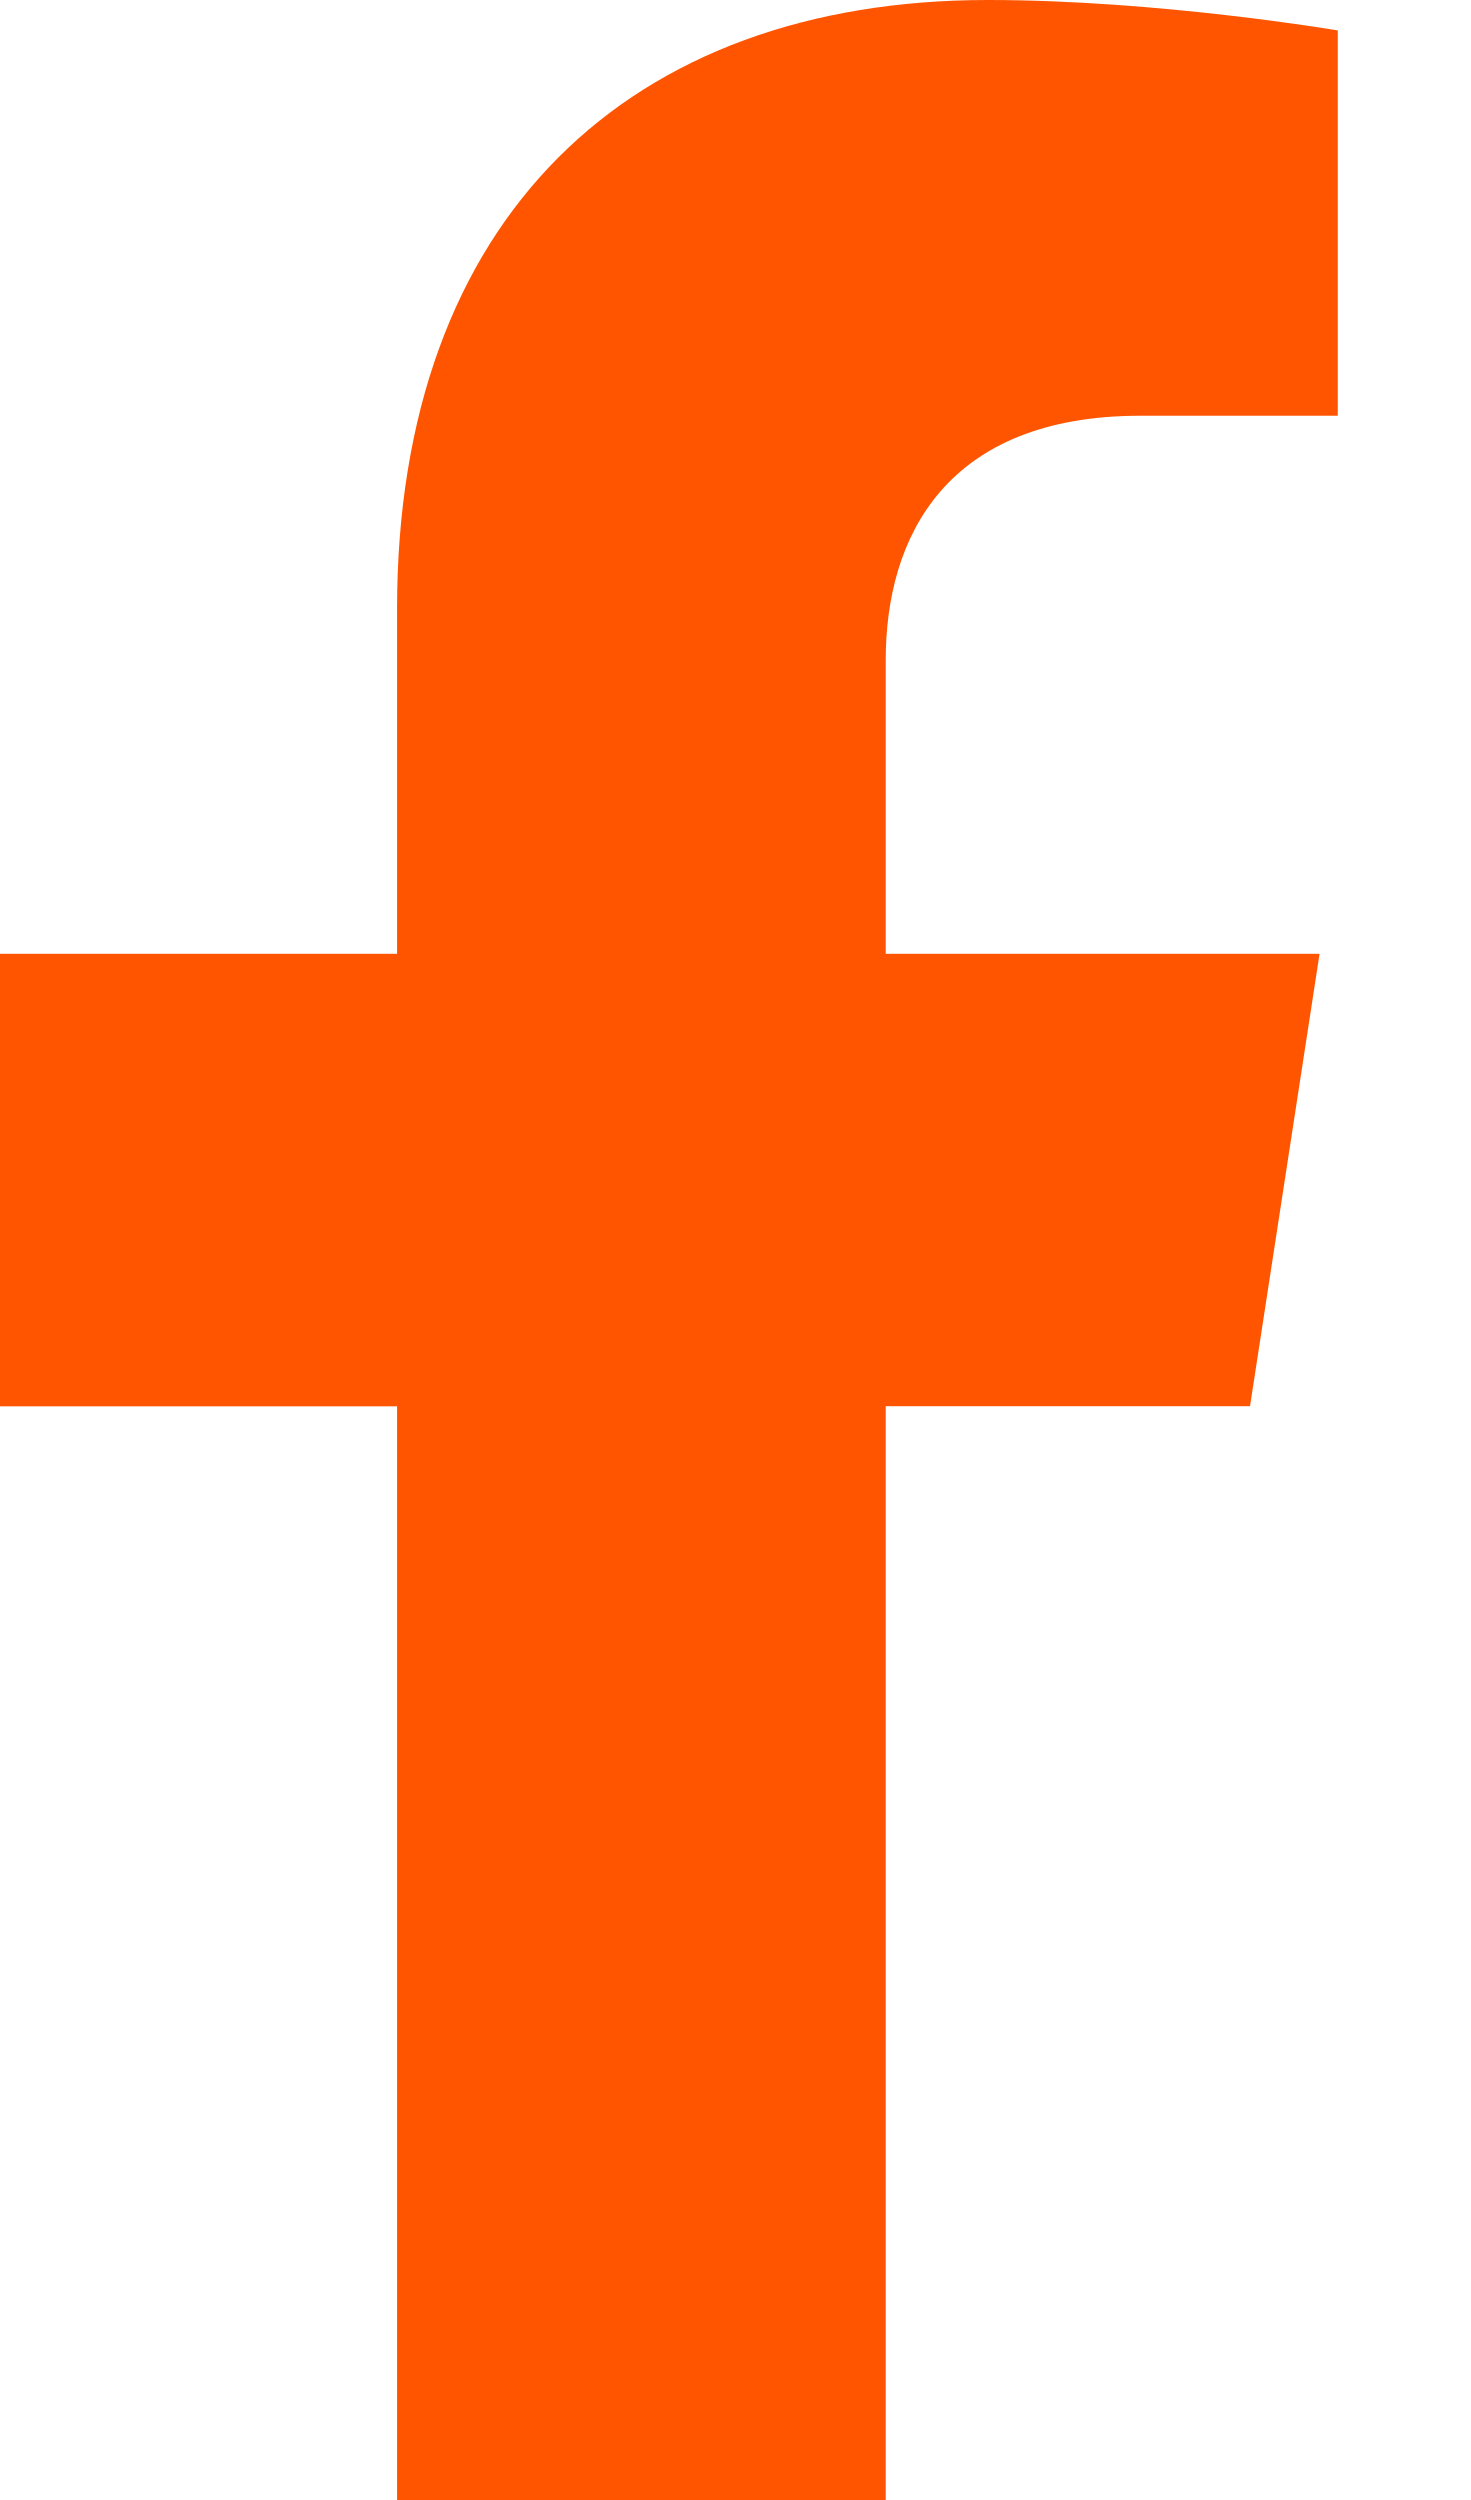
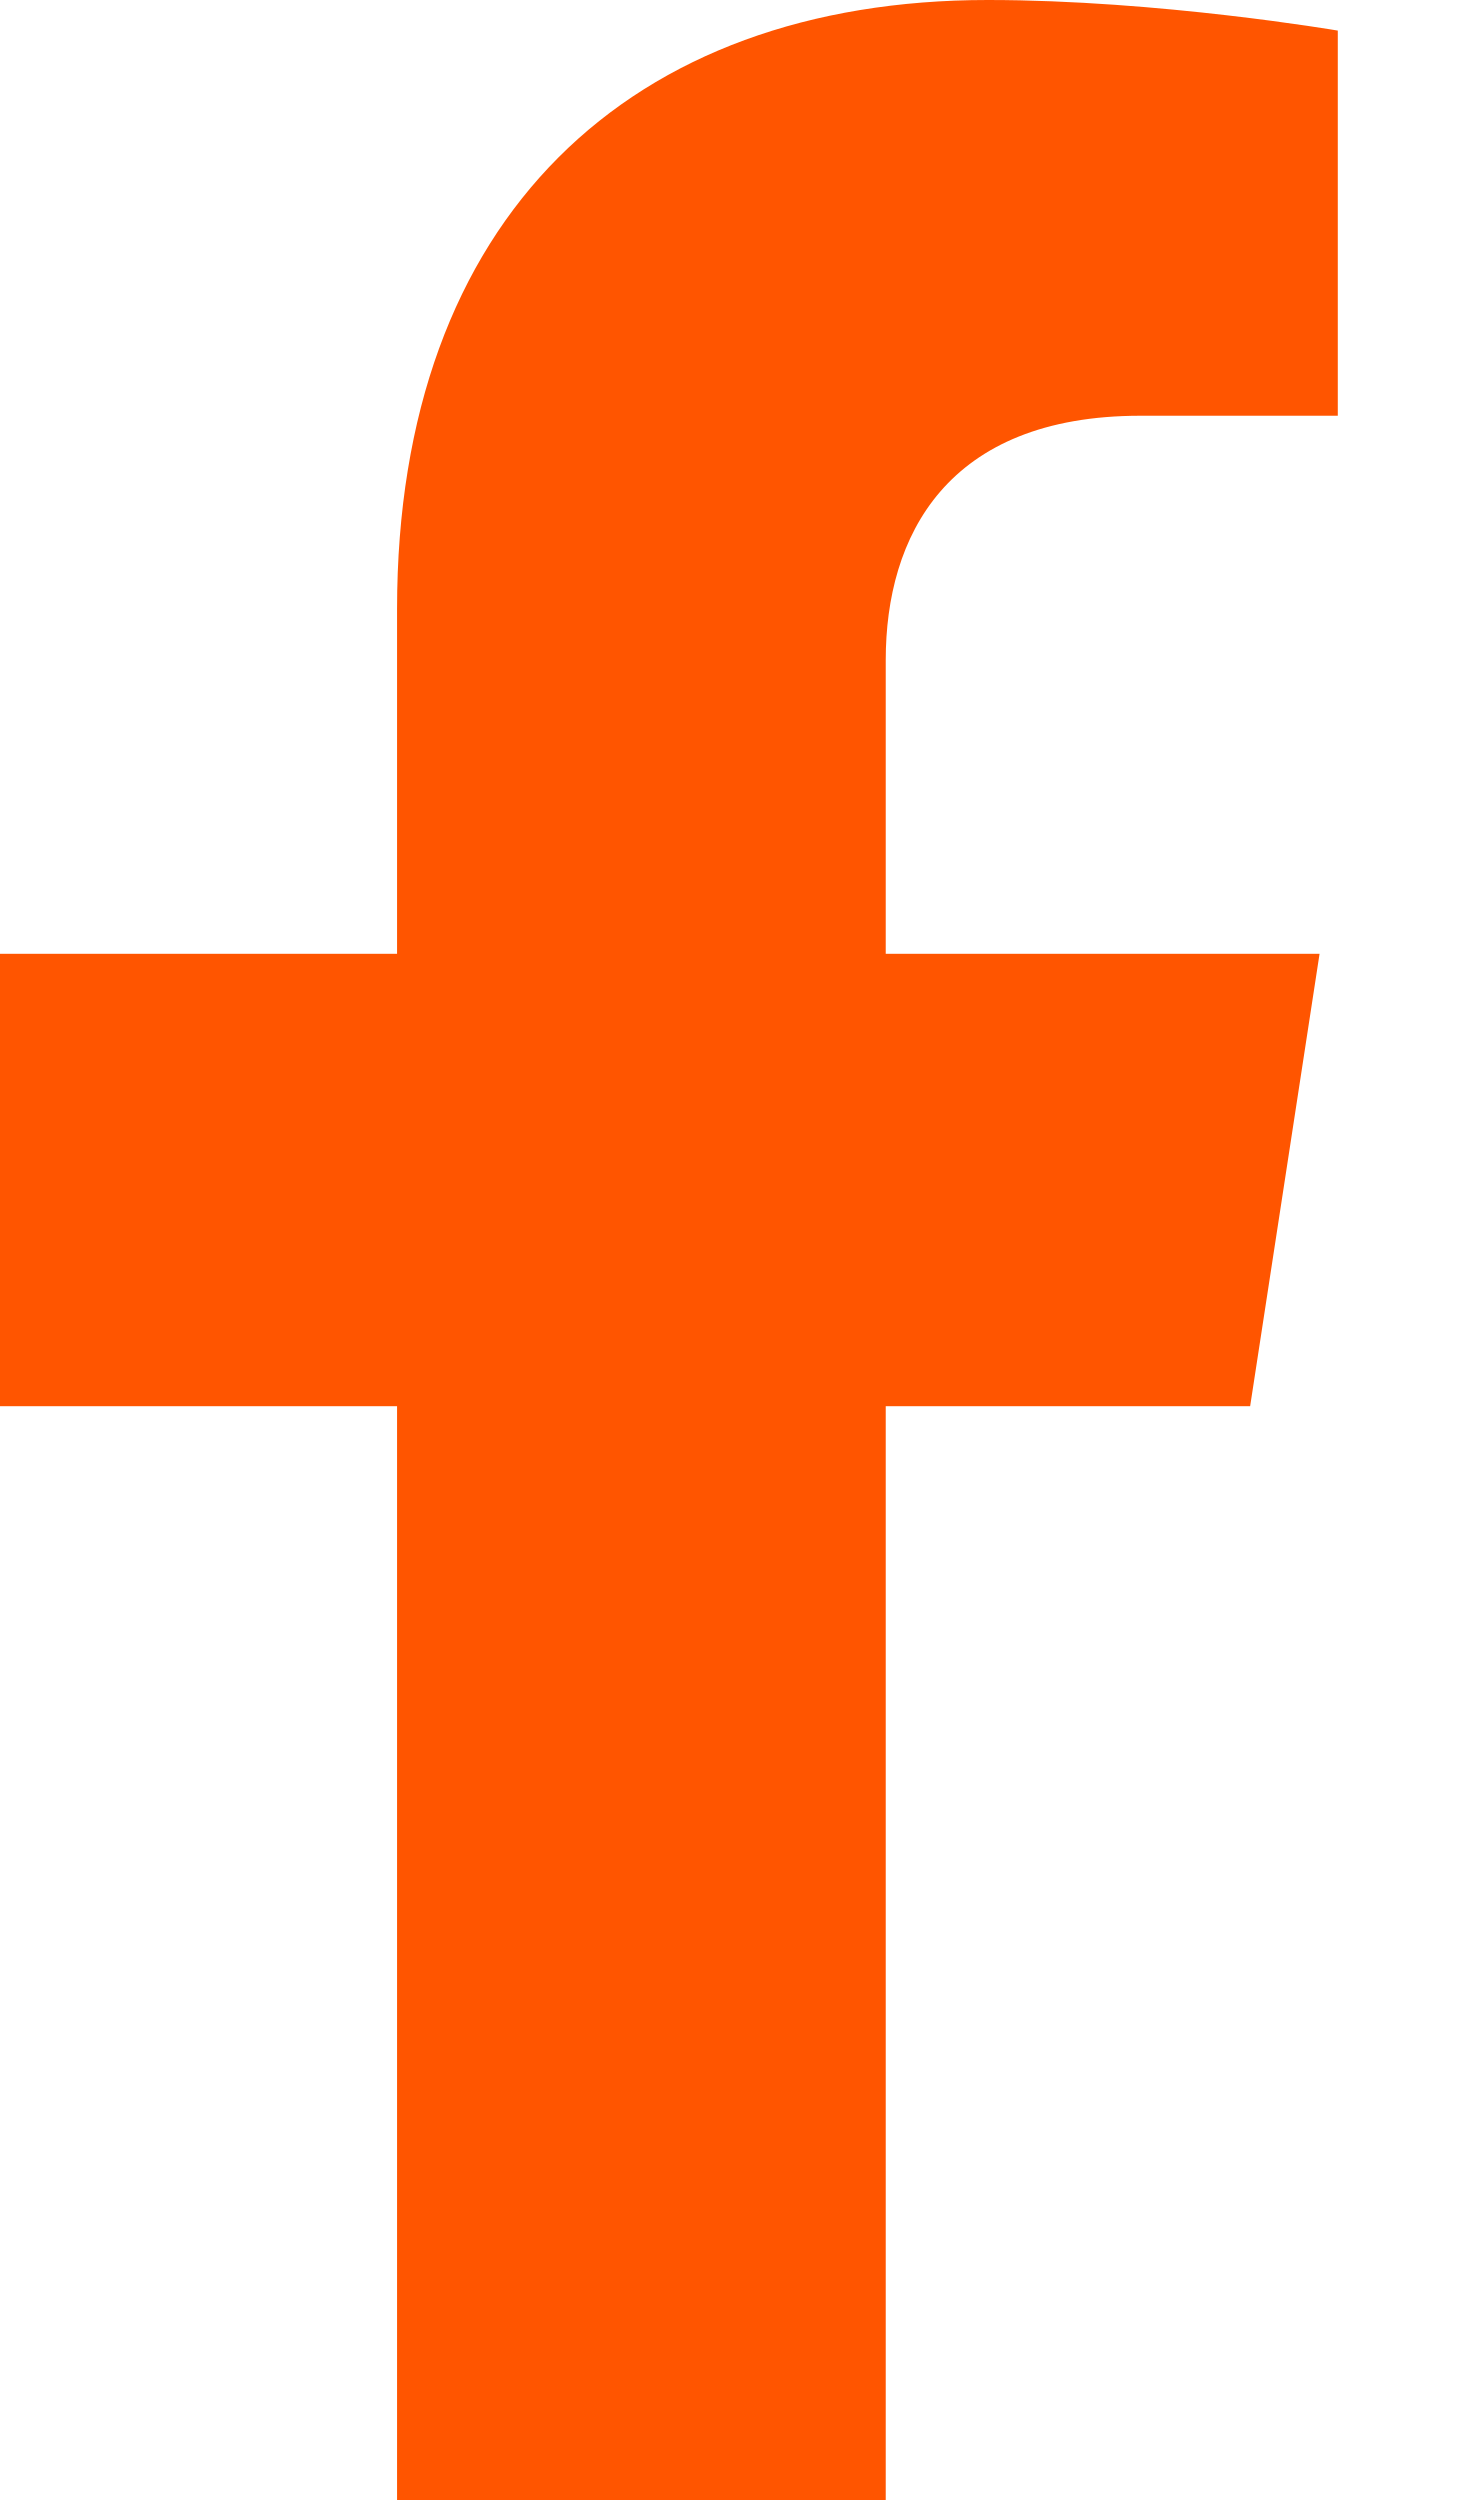
- <svg xmlns="http://www.w3.org/2000/svg" width="10" height="17" fill="none">
-   <path d="M8.5 9.563l.473-3.077h-2.95V4.489c0-.841.412-1.662 1.733-1.662h1.341V.207S7.88 0 6.717 0C4.287 0 2.7 1.474 2.7 4.141v2.345H0v3.077h2.7V17h3.323V9.562h2.478z" fill="#F50" />
+ <svg xmlns="http://www.w3.org/2000/svg" width="10" height="17" viewBox="0 0 10 17" fill="none">
+   <path d="M8.501 9.562L8.973 6.486H6.023V4.489C6.023 3.648 6.435 2.827 7.756 2.827H9.097V0.208C9.097 0.208 7.88 0 6.717 0C4.288 0 2.7 1.474 2.7 4.141V6.486H0V9.562H2.7V17H6.023V9.562H8.501Z" fill="#FF5500" />
</svg>
